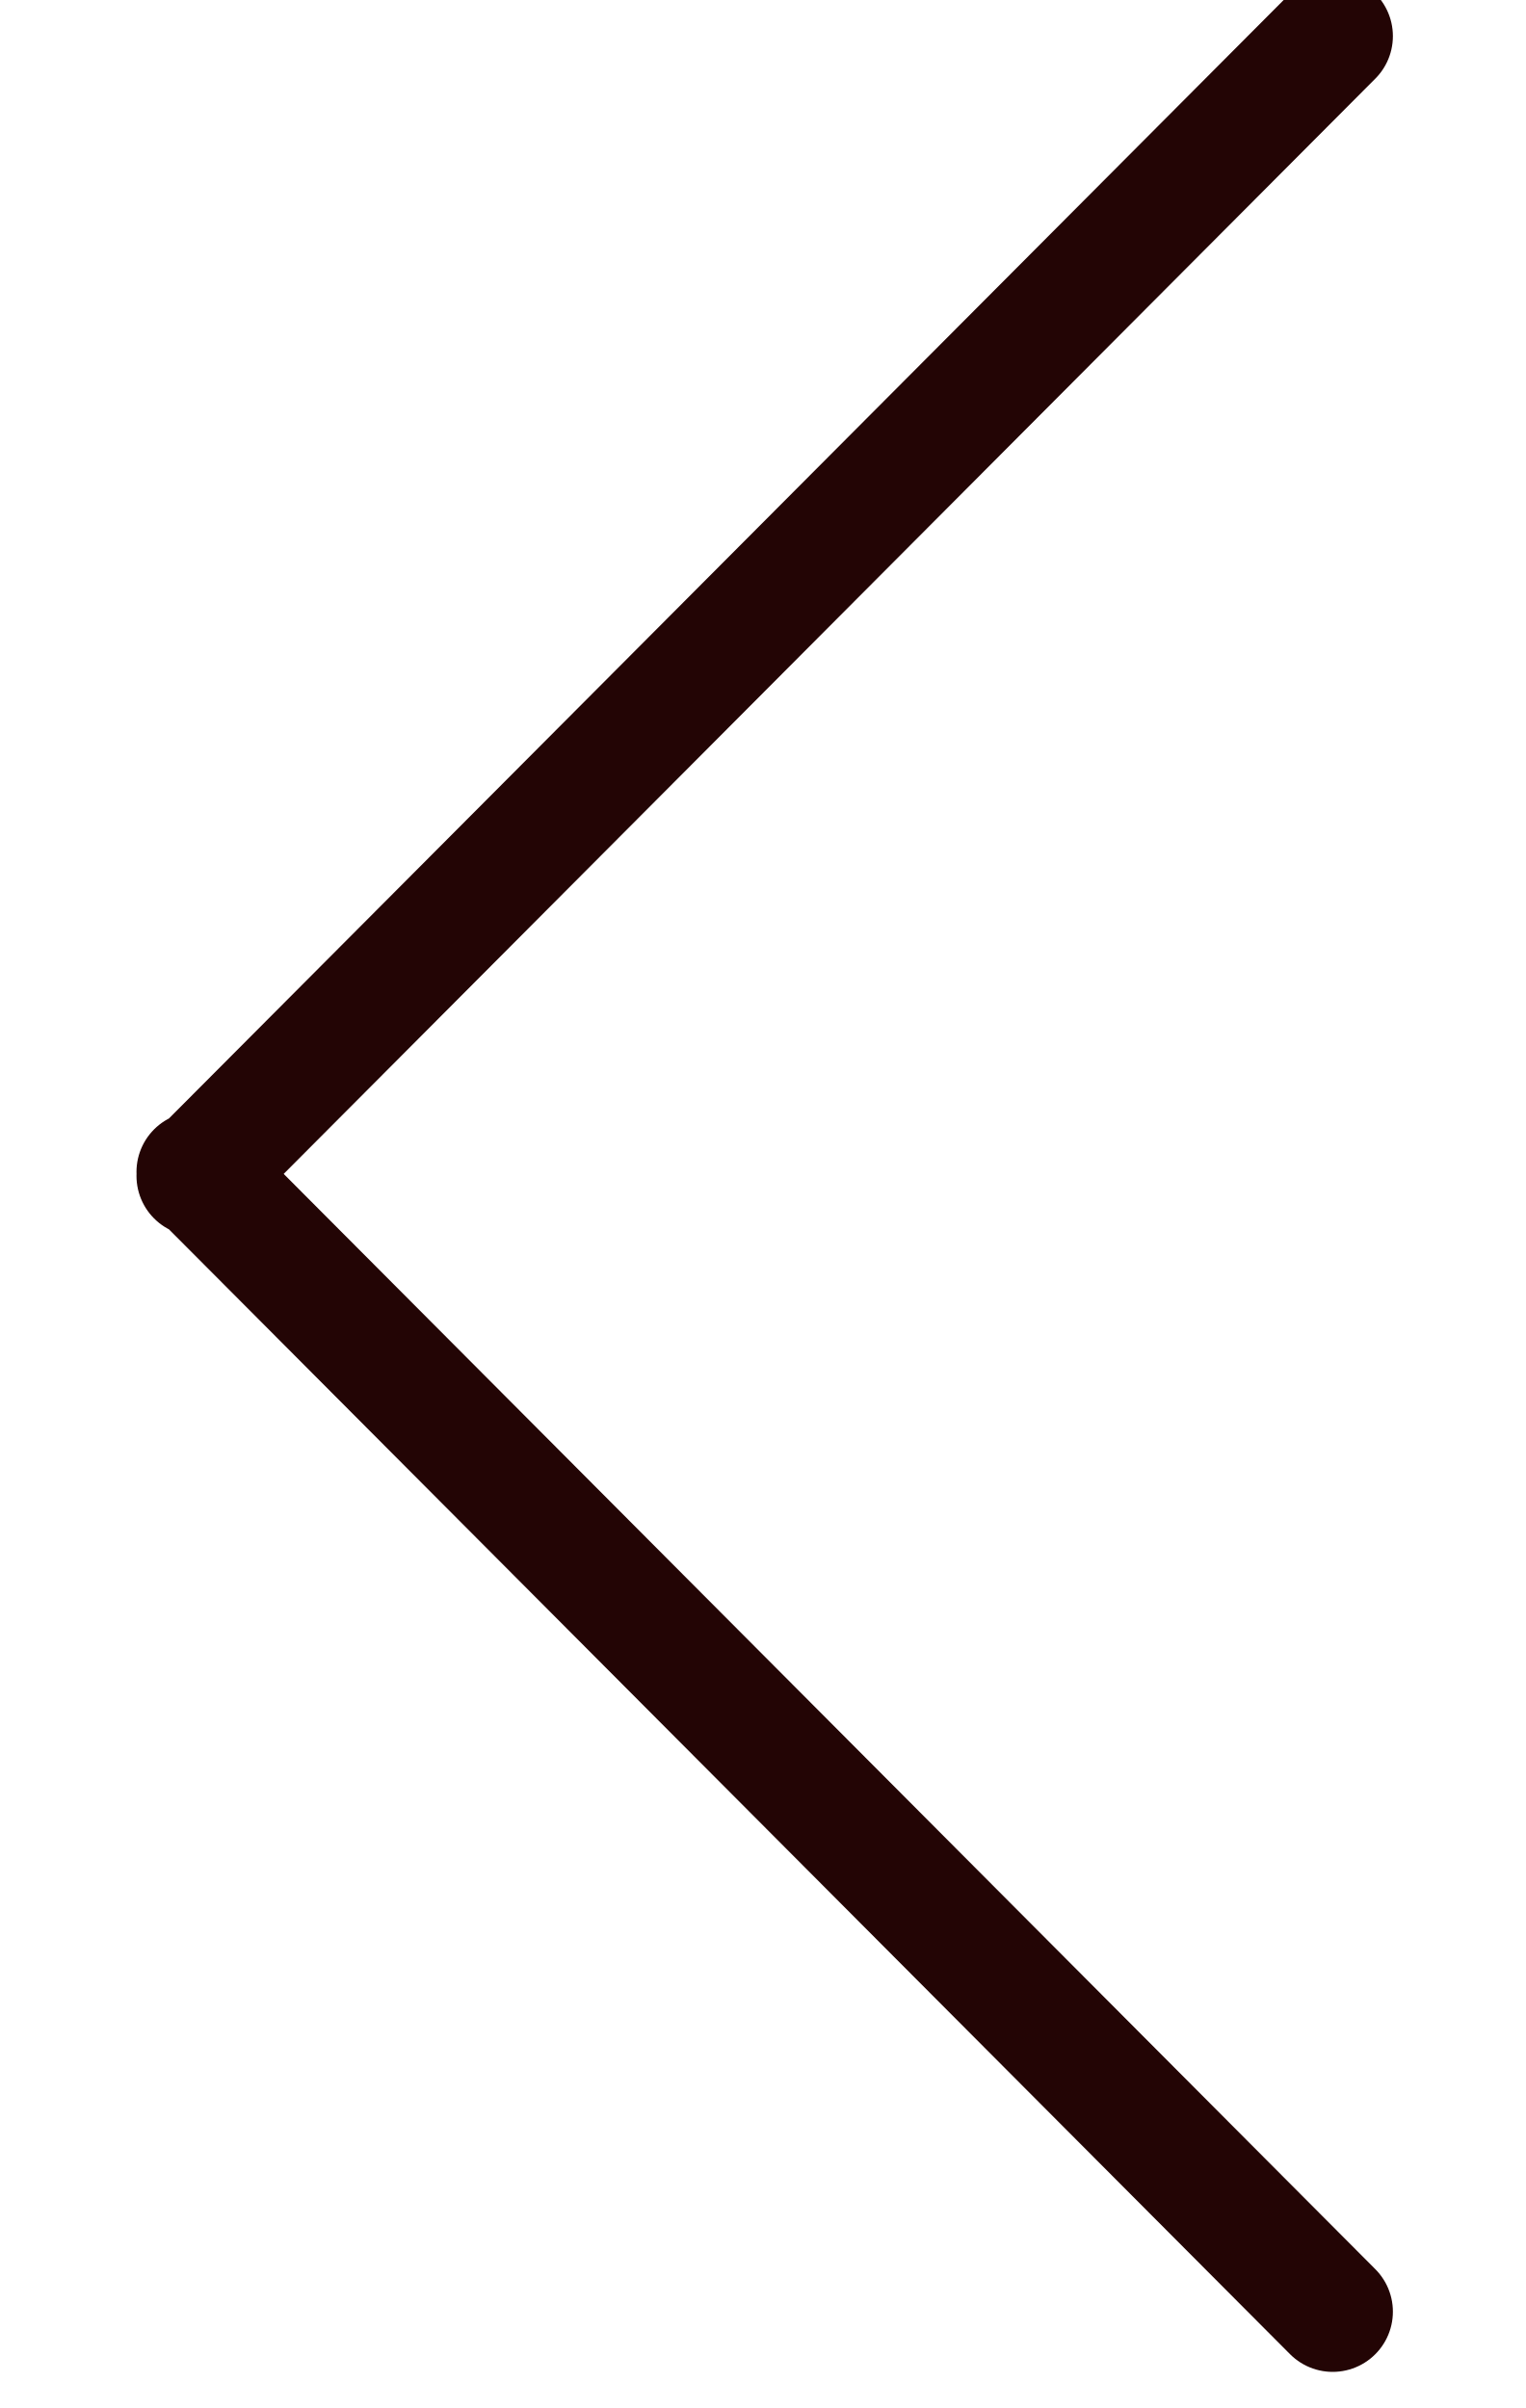
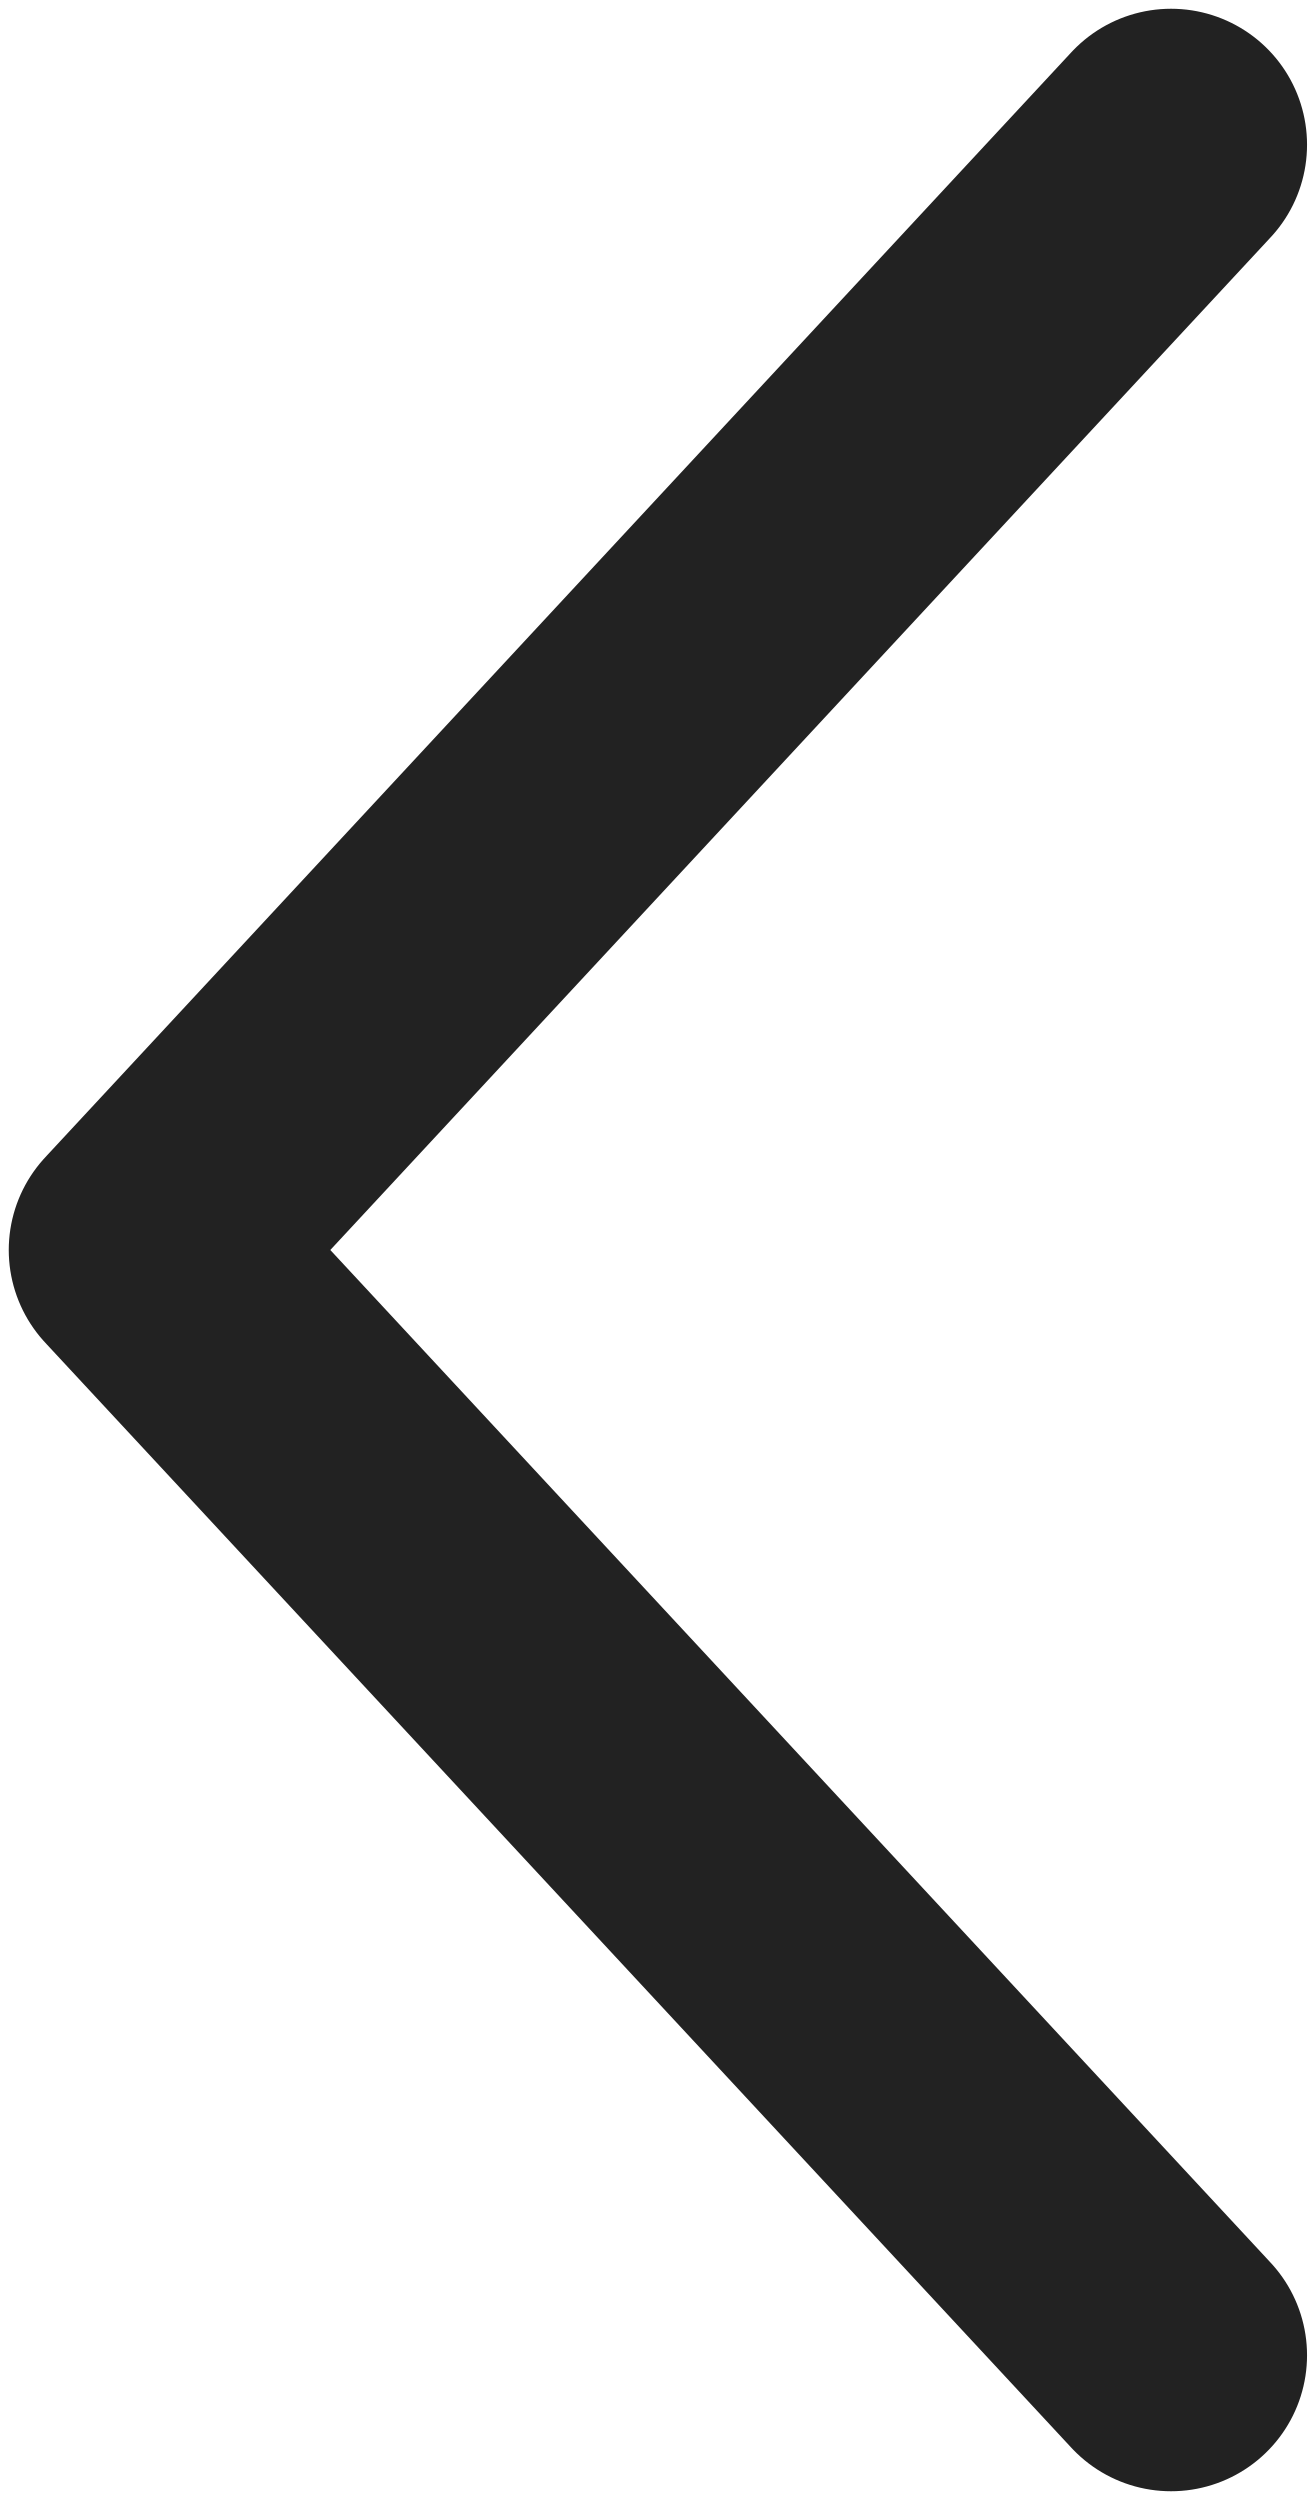
- <svg xmlns="http://www.w3.org/2000/svg" version="1.1" id="Ebene_1" x="0px" y="0px" viewBox="0 0 38 60" style="enable-background:new 0 0 38 60;" xml:space="preserve">
+ <svg xmlns="http://www.w3.org/2000/svg" version="1.1" id="Ebene_1" x="0px" y="0px" viewBox="0 0 10 19" style="enable-background:new 0 0 10 19;" xml:space="preserve">
  <style type="text/css">
- 	.st0{fill:none;stroke:#230505;stroke-width:3;stroke-linecap:round;stroke-linejoin:round;stroke-miterlimit:10;}
+ 	.st0{fill:none;stroke:#222222;stroke-width:2.067;stroke-linecap:round;stroke-linejoin:round;stroke-miterlimit:10;}
</style>
-   <path class="st0" d="M33.2,57.6L4.9,29.2 M33.2,0.9L4.9,29.3" />
+   <path class="st0" d="M8.9,17.9L1.1,9.5 M8.9,1.1L1.1,9.5" />
</svg>
